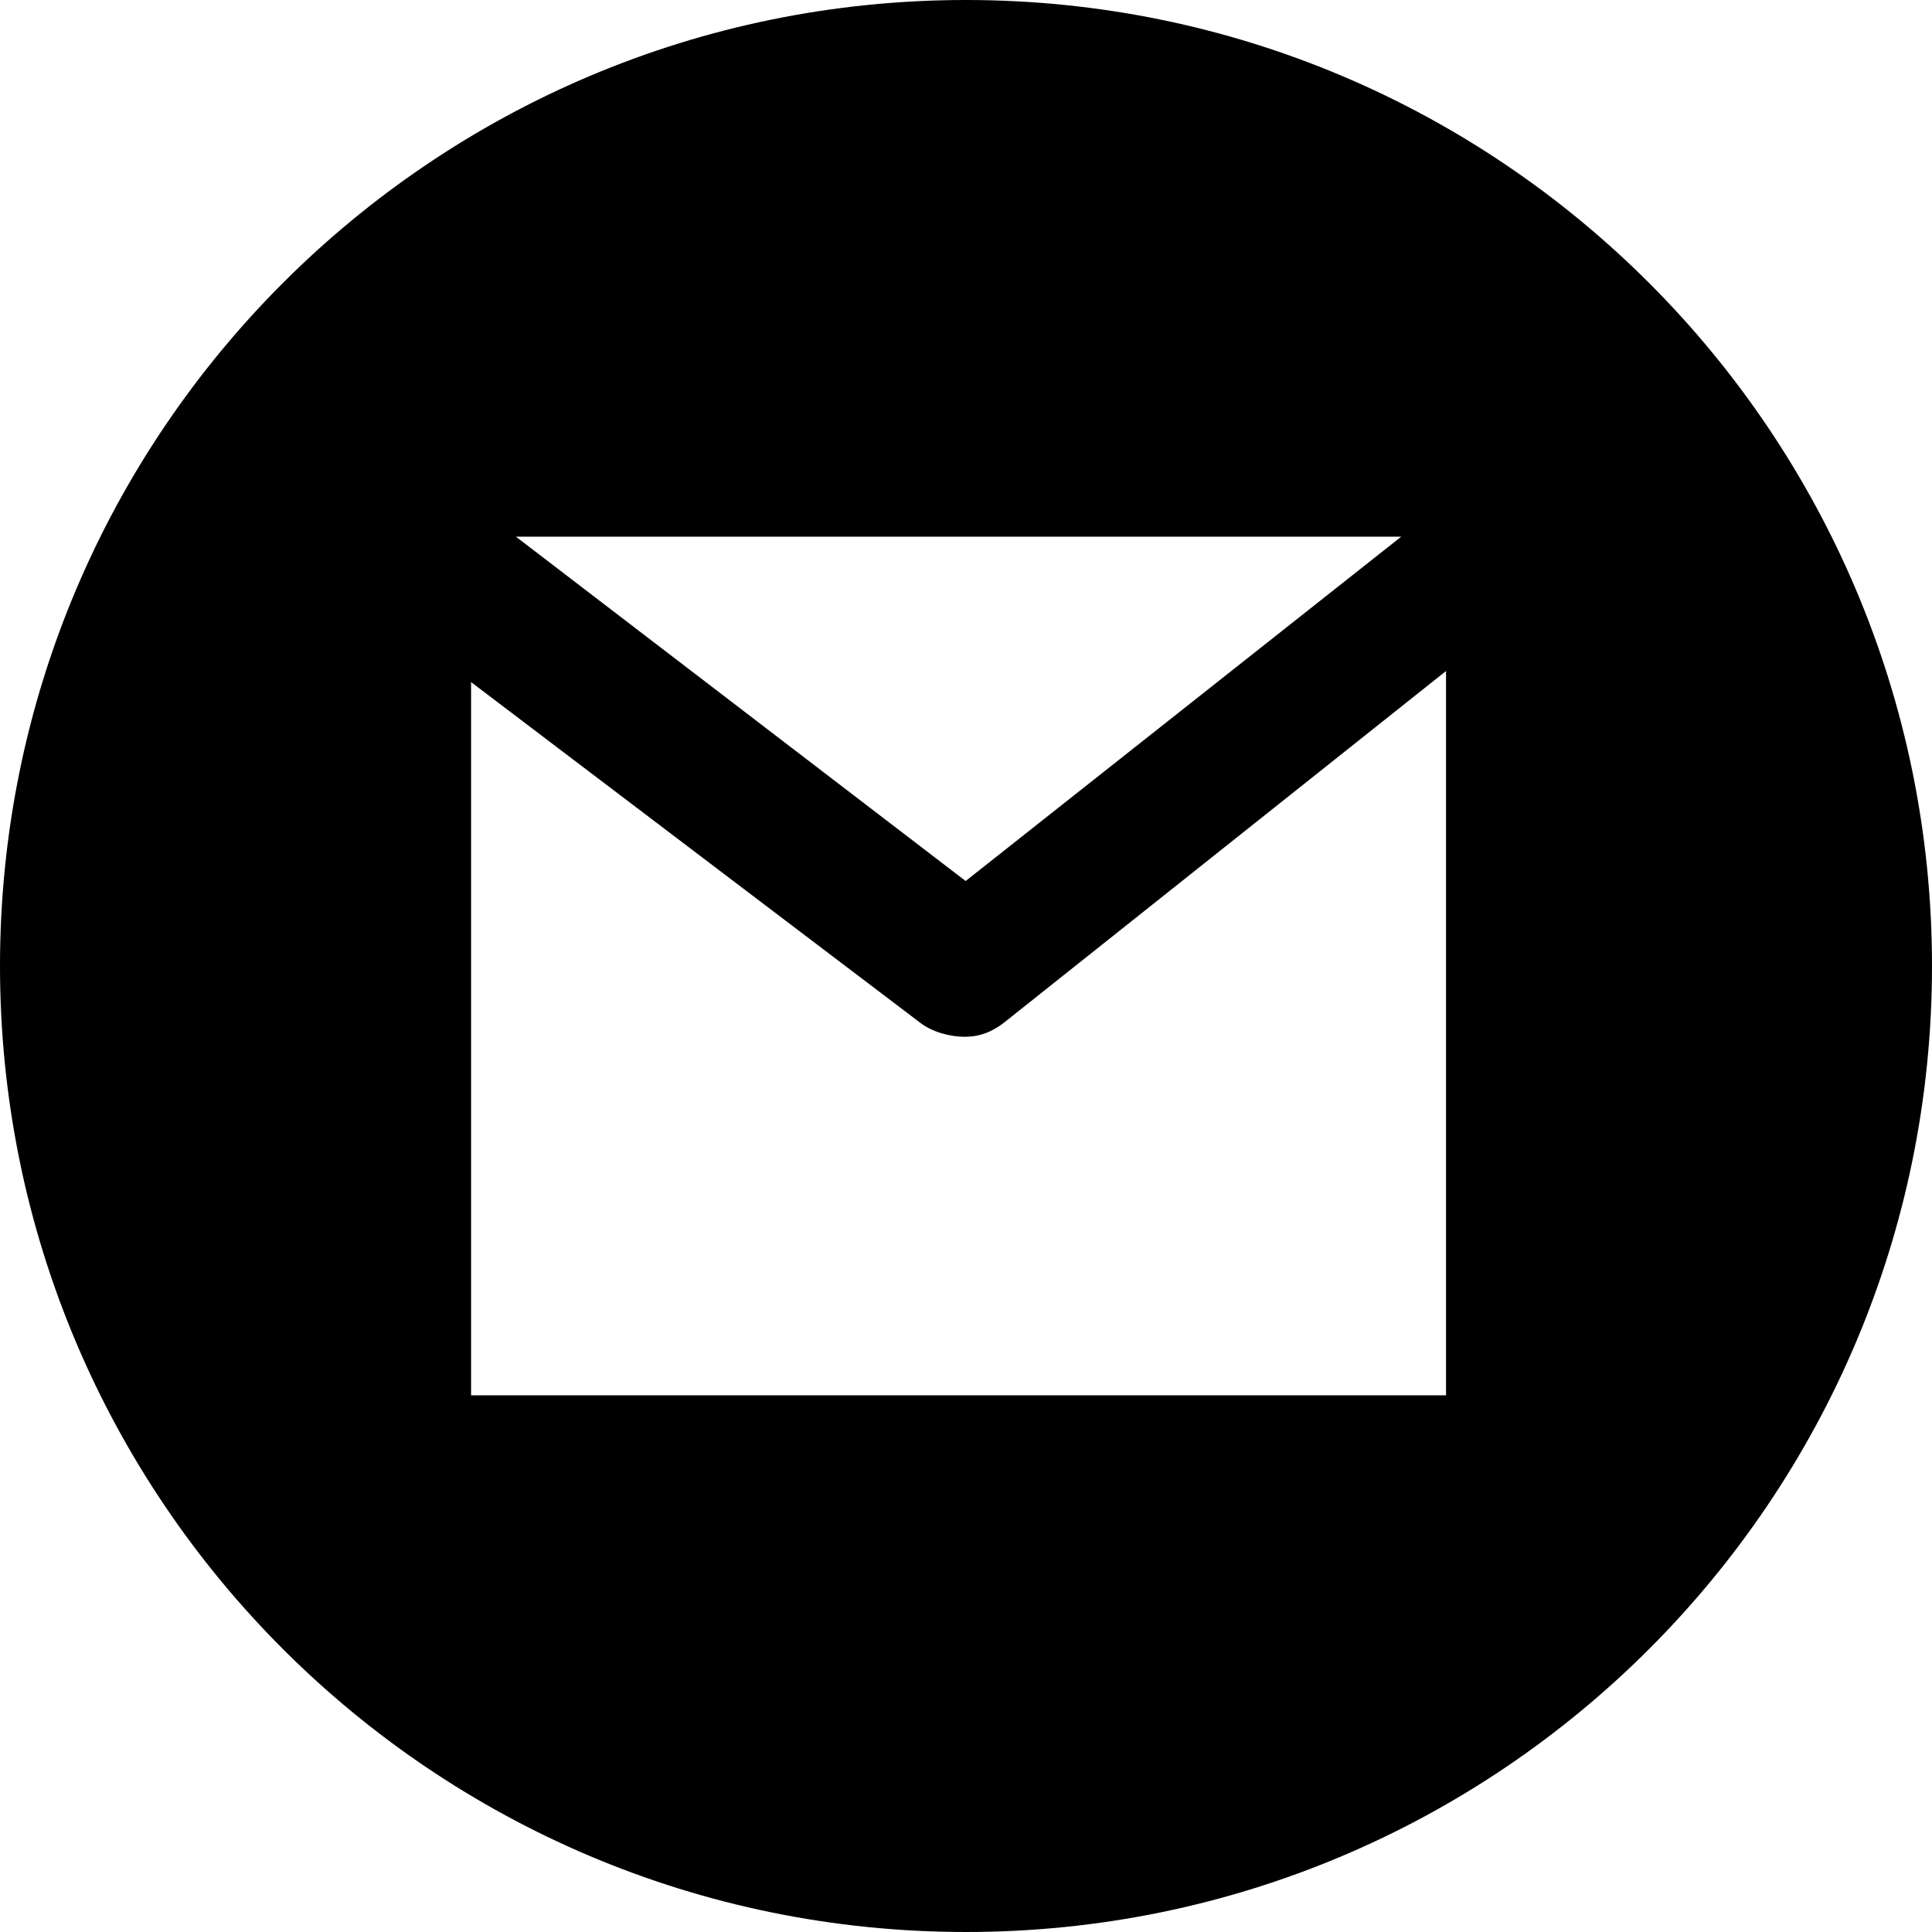
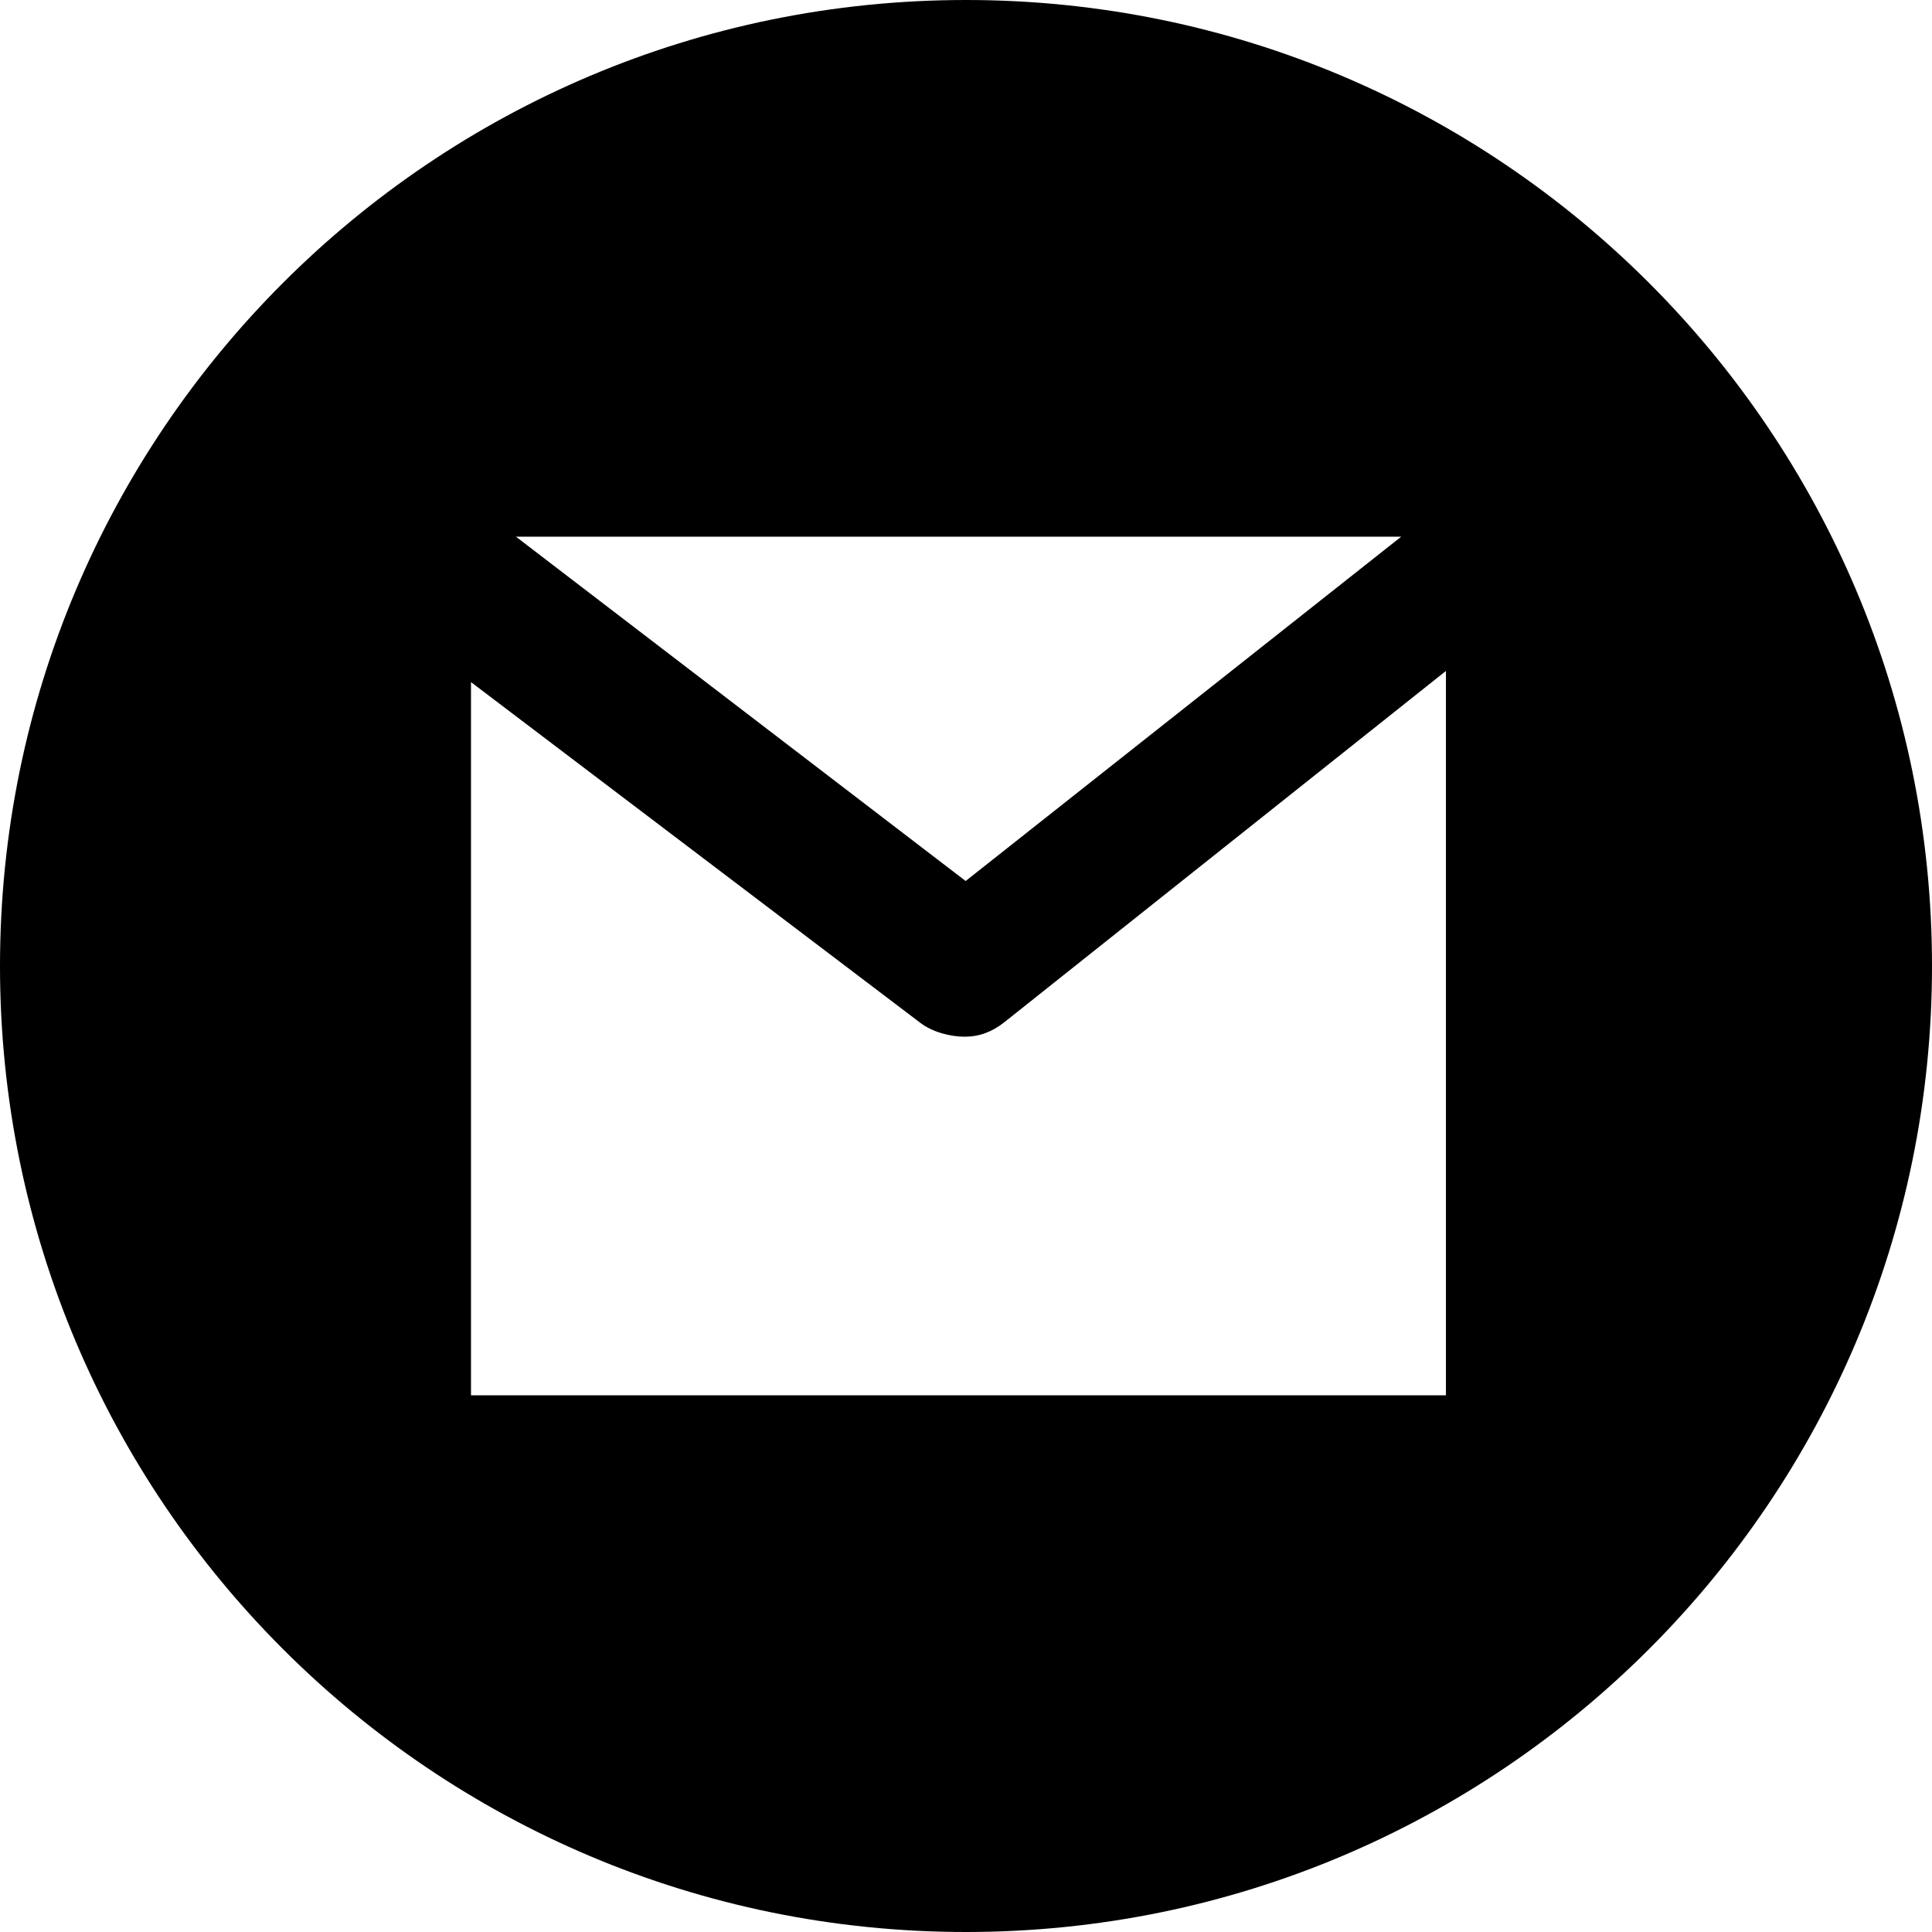
- <svg xmlns="http://www.w3.org/2000/svg" enable-background="new 0 0 216 216" version="1.1" viewBox="0 0 216 216" xml:space="preserve">
-   <path d="M108,0C48.353,0,0,48.353,0,108s48.353,108,108,108s108-48.353,108-108S167.647,0,108,0z M156.657,60L107.96,98.498  L57.679,60H156.657z M161.667,156h-109V76.259l50.244,38.11c1.347,1.03,3.34,1.545,4.947,1.545c1.645,0,3.073-0.54,4.435-1.616  l49.374-39.276V156z" />
+ <svg xmlns="http://www.w3.org/2000/svg" viewBox="0 0 216 216">
+   <path d="M108 0C48.353 0 0 48.353 0 108s48.353 108 108 108 108-48.353 108-108S167.647 0 108 0zm48.657 60L107.96 98.498 57.68 60h98.978zm5 96h-109V76.26l50.244 38.1c1.347 1.03 3.34 1.545 4.947 1.545 1.645 0 3.073-.54 4.435-1.616l49.374-39.276V156z" />
</svg>
